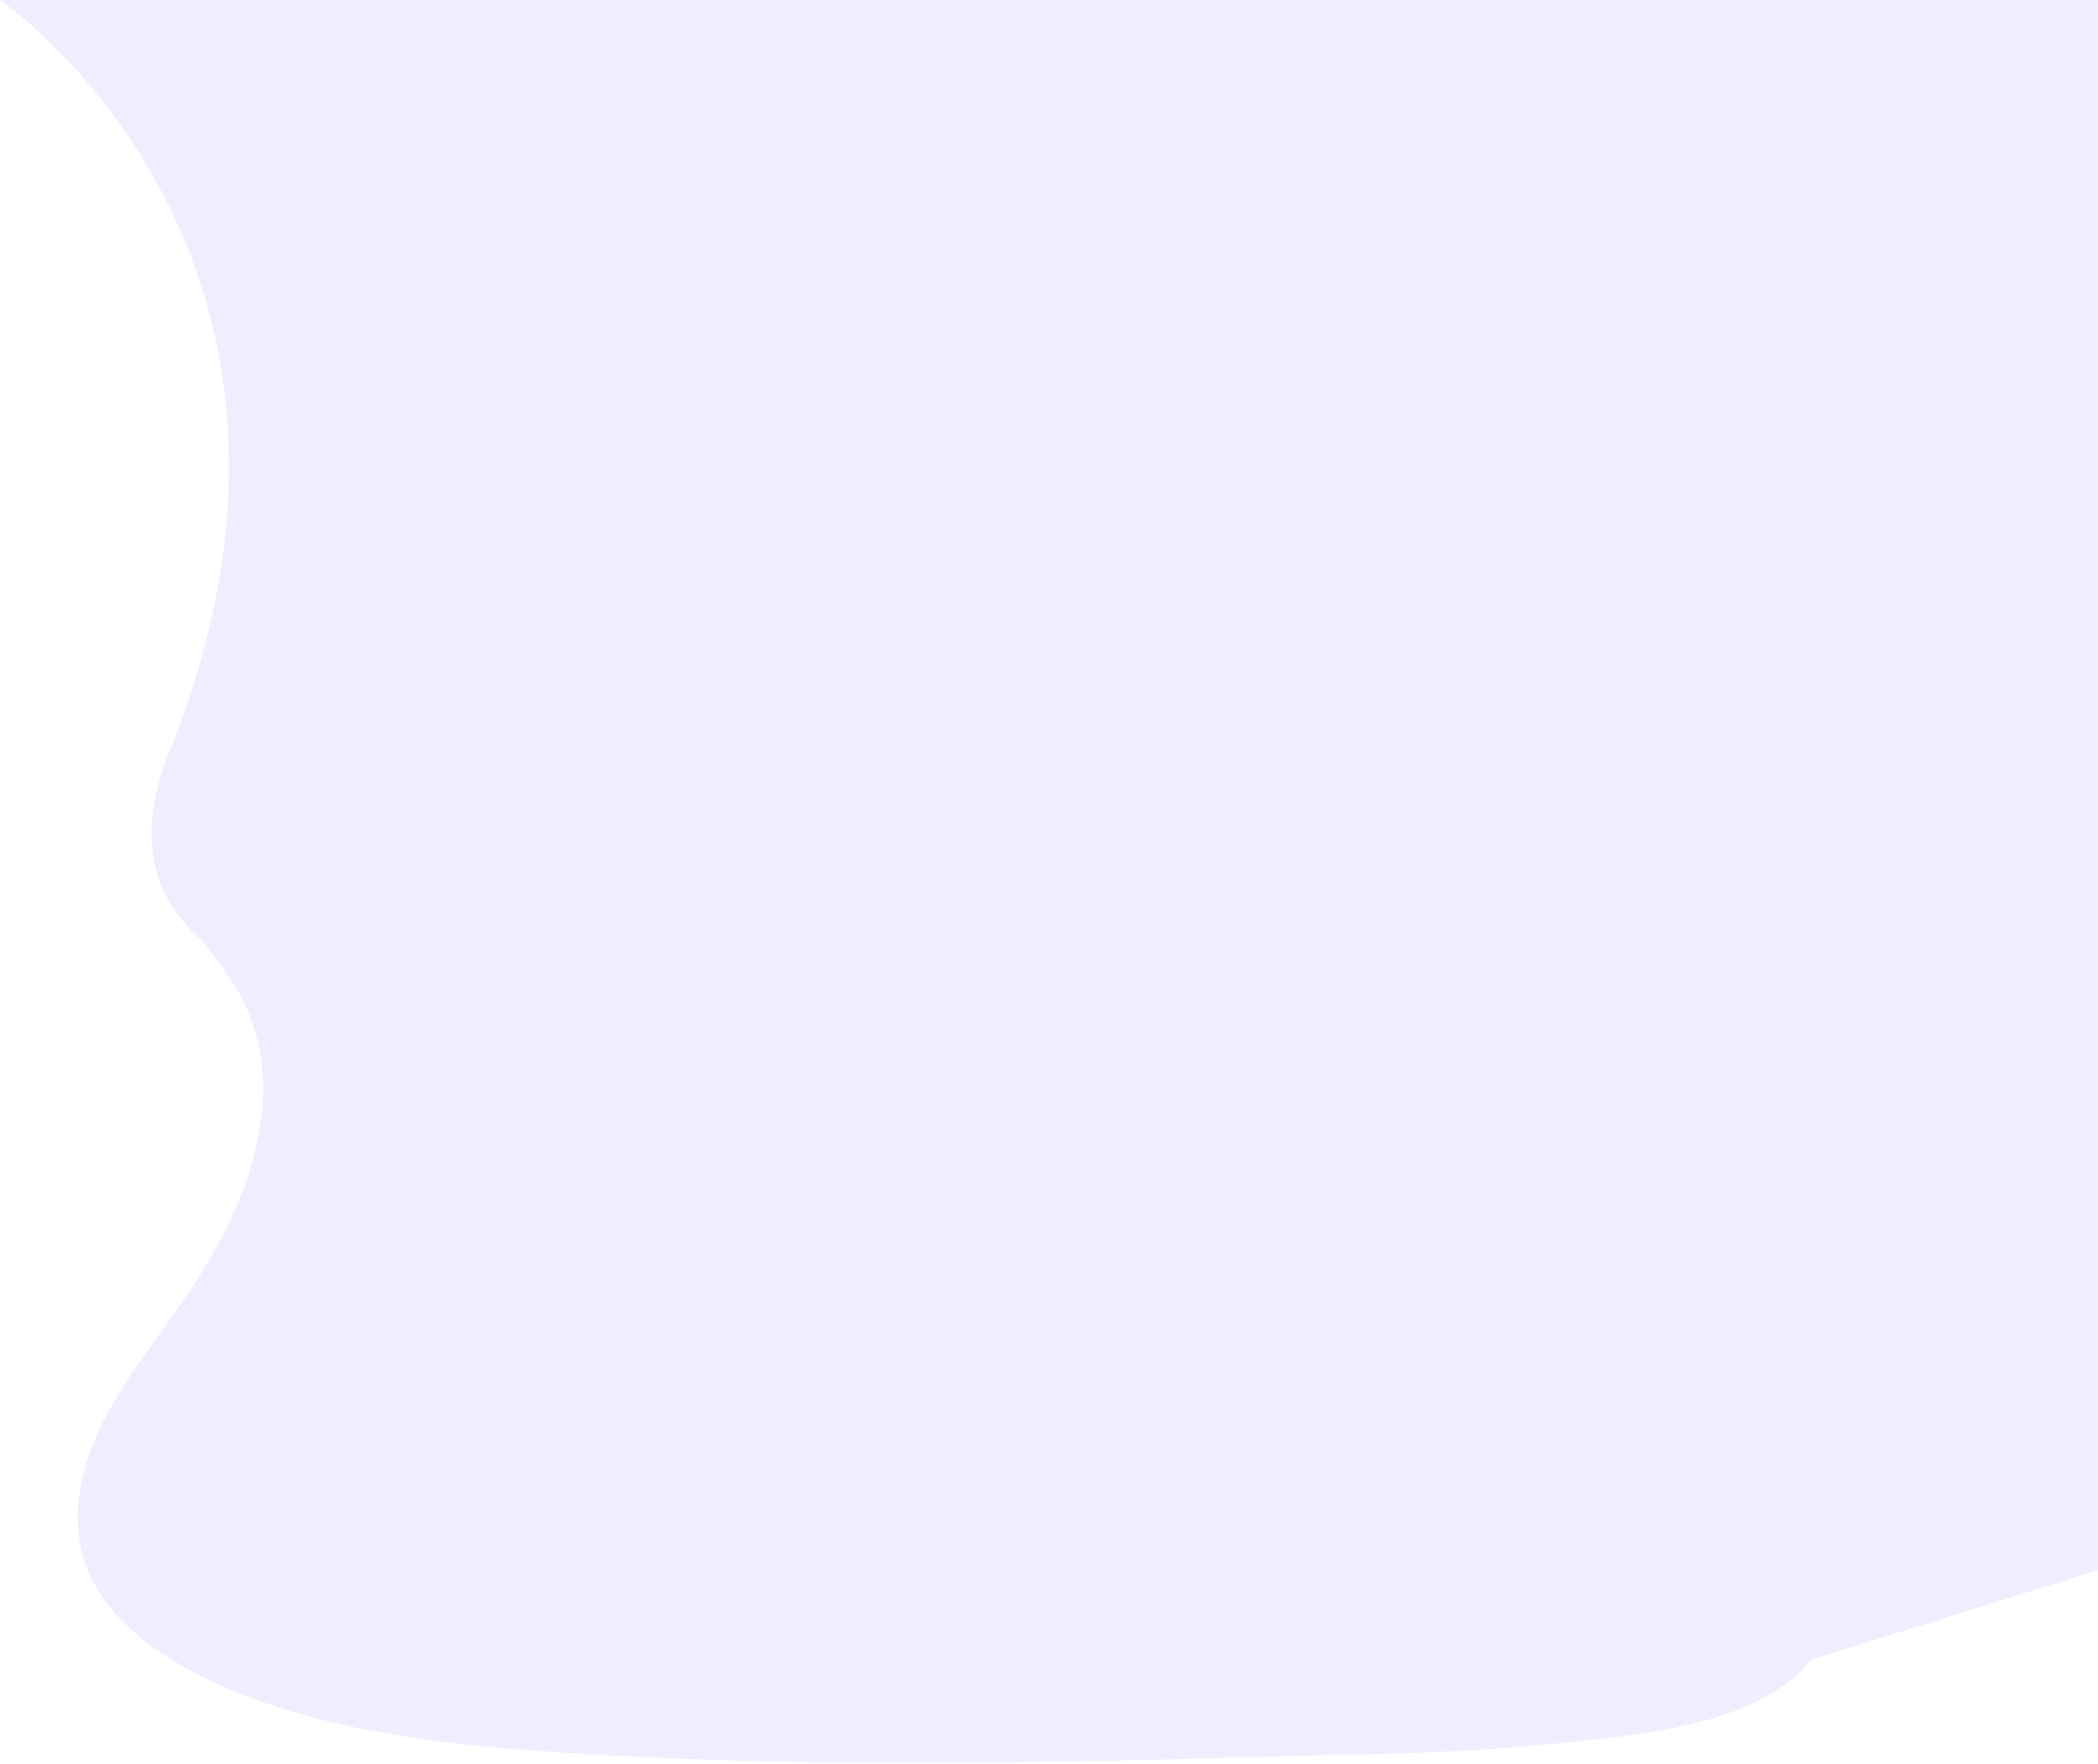
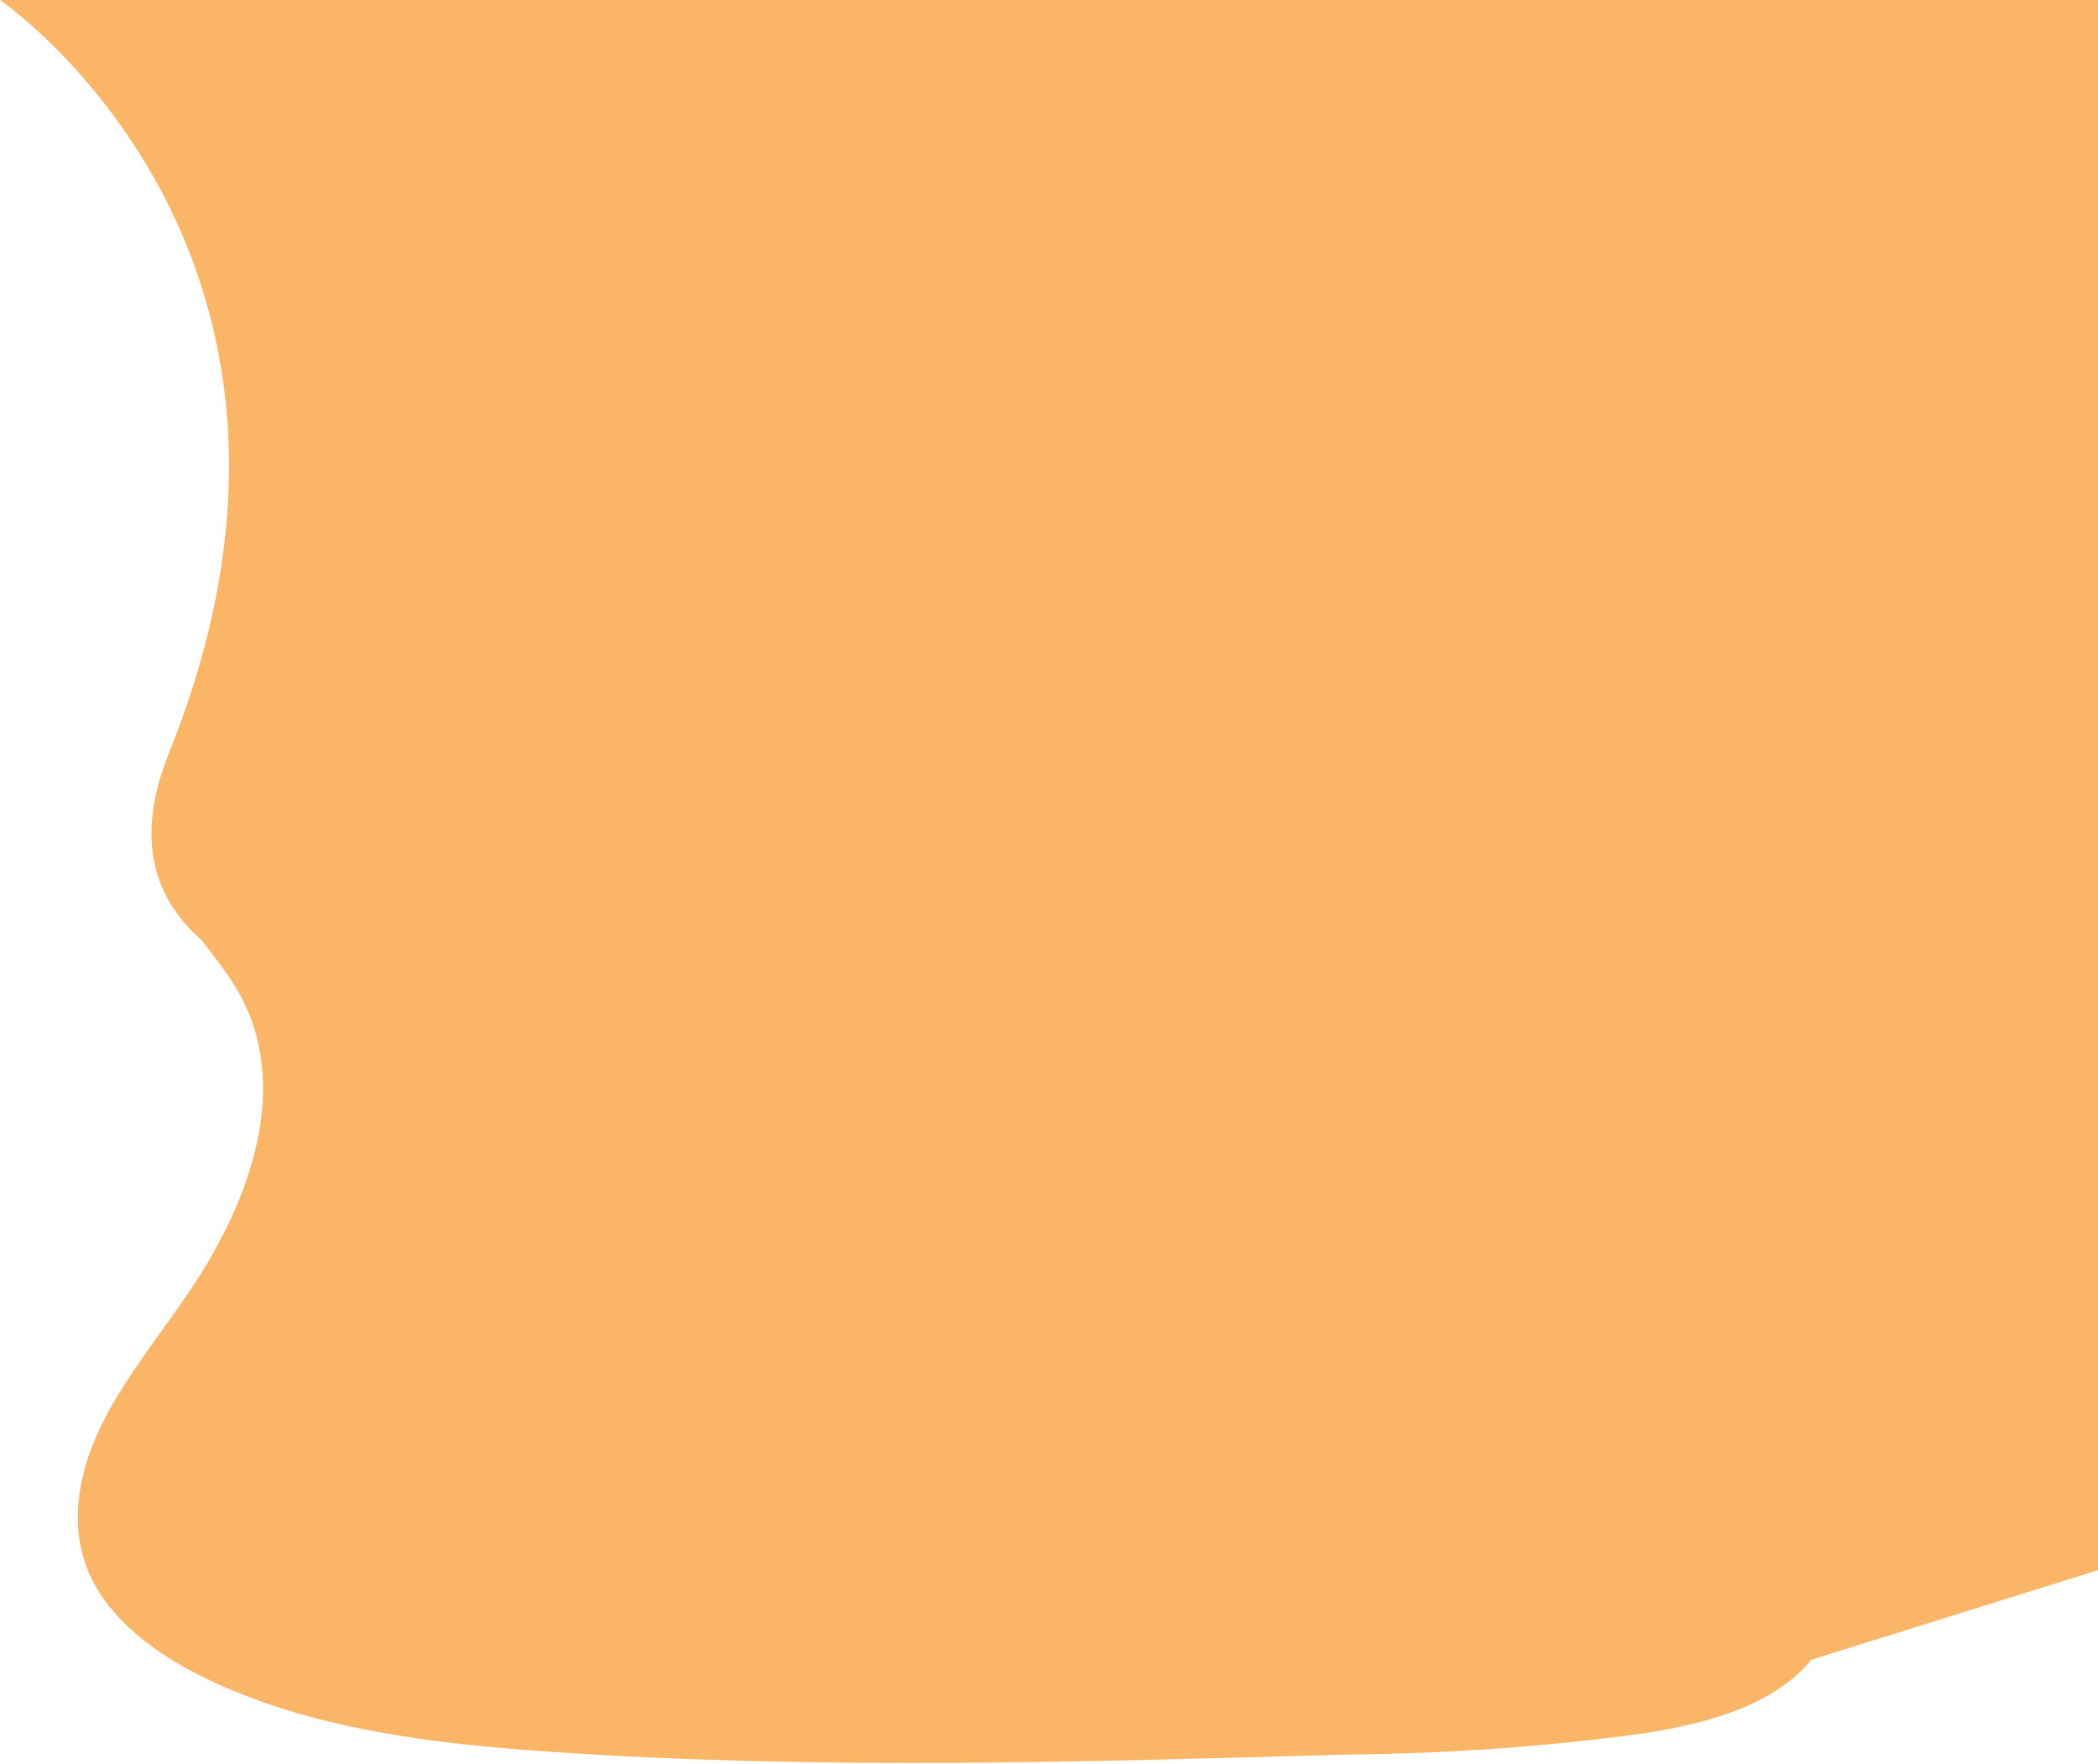
<svg xmlns="http://www.w3.org/2000/svg" viewBox="0 0 837.3 703.7">
  <defs>
-     <style>.a{fill:#efeeff}</style>
+     <style>.a{fill:#FBB566}</style>
  </defs>
  <path d="M0 0s147.8 100.8 67.5 300.3S620 377.5 620 377.5l-24.2 180.4 40.6 131.5 201-62.8V0z" class="a" />
  <path d="M439.4 310.9c-45.1-1.6-88-16.1-129-32s-81.5-33.6-125.5-42c-28.3-5.4-60.7-6.2-83.4 9-22 14.6-29 39.7-32.9 63.1-2.8 17.6-4.5 36.1 3.3 52.6 5.5 11.4 15.2 21 21.9 32 23.3 38 6.8 85-18.5 122.2-11.8 17.5-25.5 34.1-34.7 52.7s-13.3 39.8-5.3 58.8C43.2 646 62 660.2 82.5 670c41.6 20.1 90.5 26 138.3 29.2 105.7 7.2 212 4 318 1a934 934 0 0 0 117.1-8.4c21.4-3.4 43.5-8.8 59.1-21.6a49.5 49.5 0 0 0 11.4-64.7c-22.2-34.4-83.5-43-99-80-8.6-20.3.2-43 12.6-61.9 26.6-40.5 71.2-76 73.6-122.3 1.6-31.8-19.9-63.6-53-78.6C625.8 247 577.6 249 552 275c-26.5 26.8-72.9 37.2-112.6 35.8z" class="a" />
</svg>
